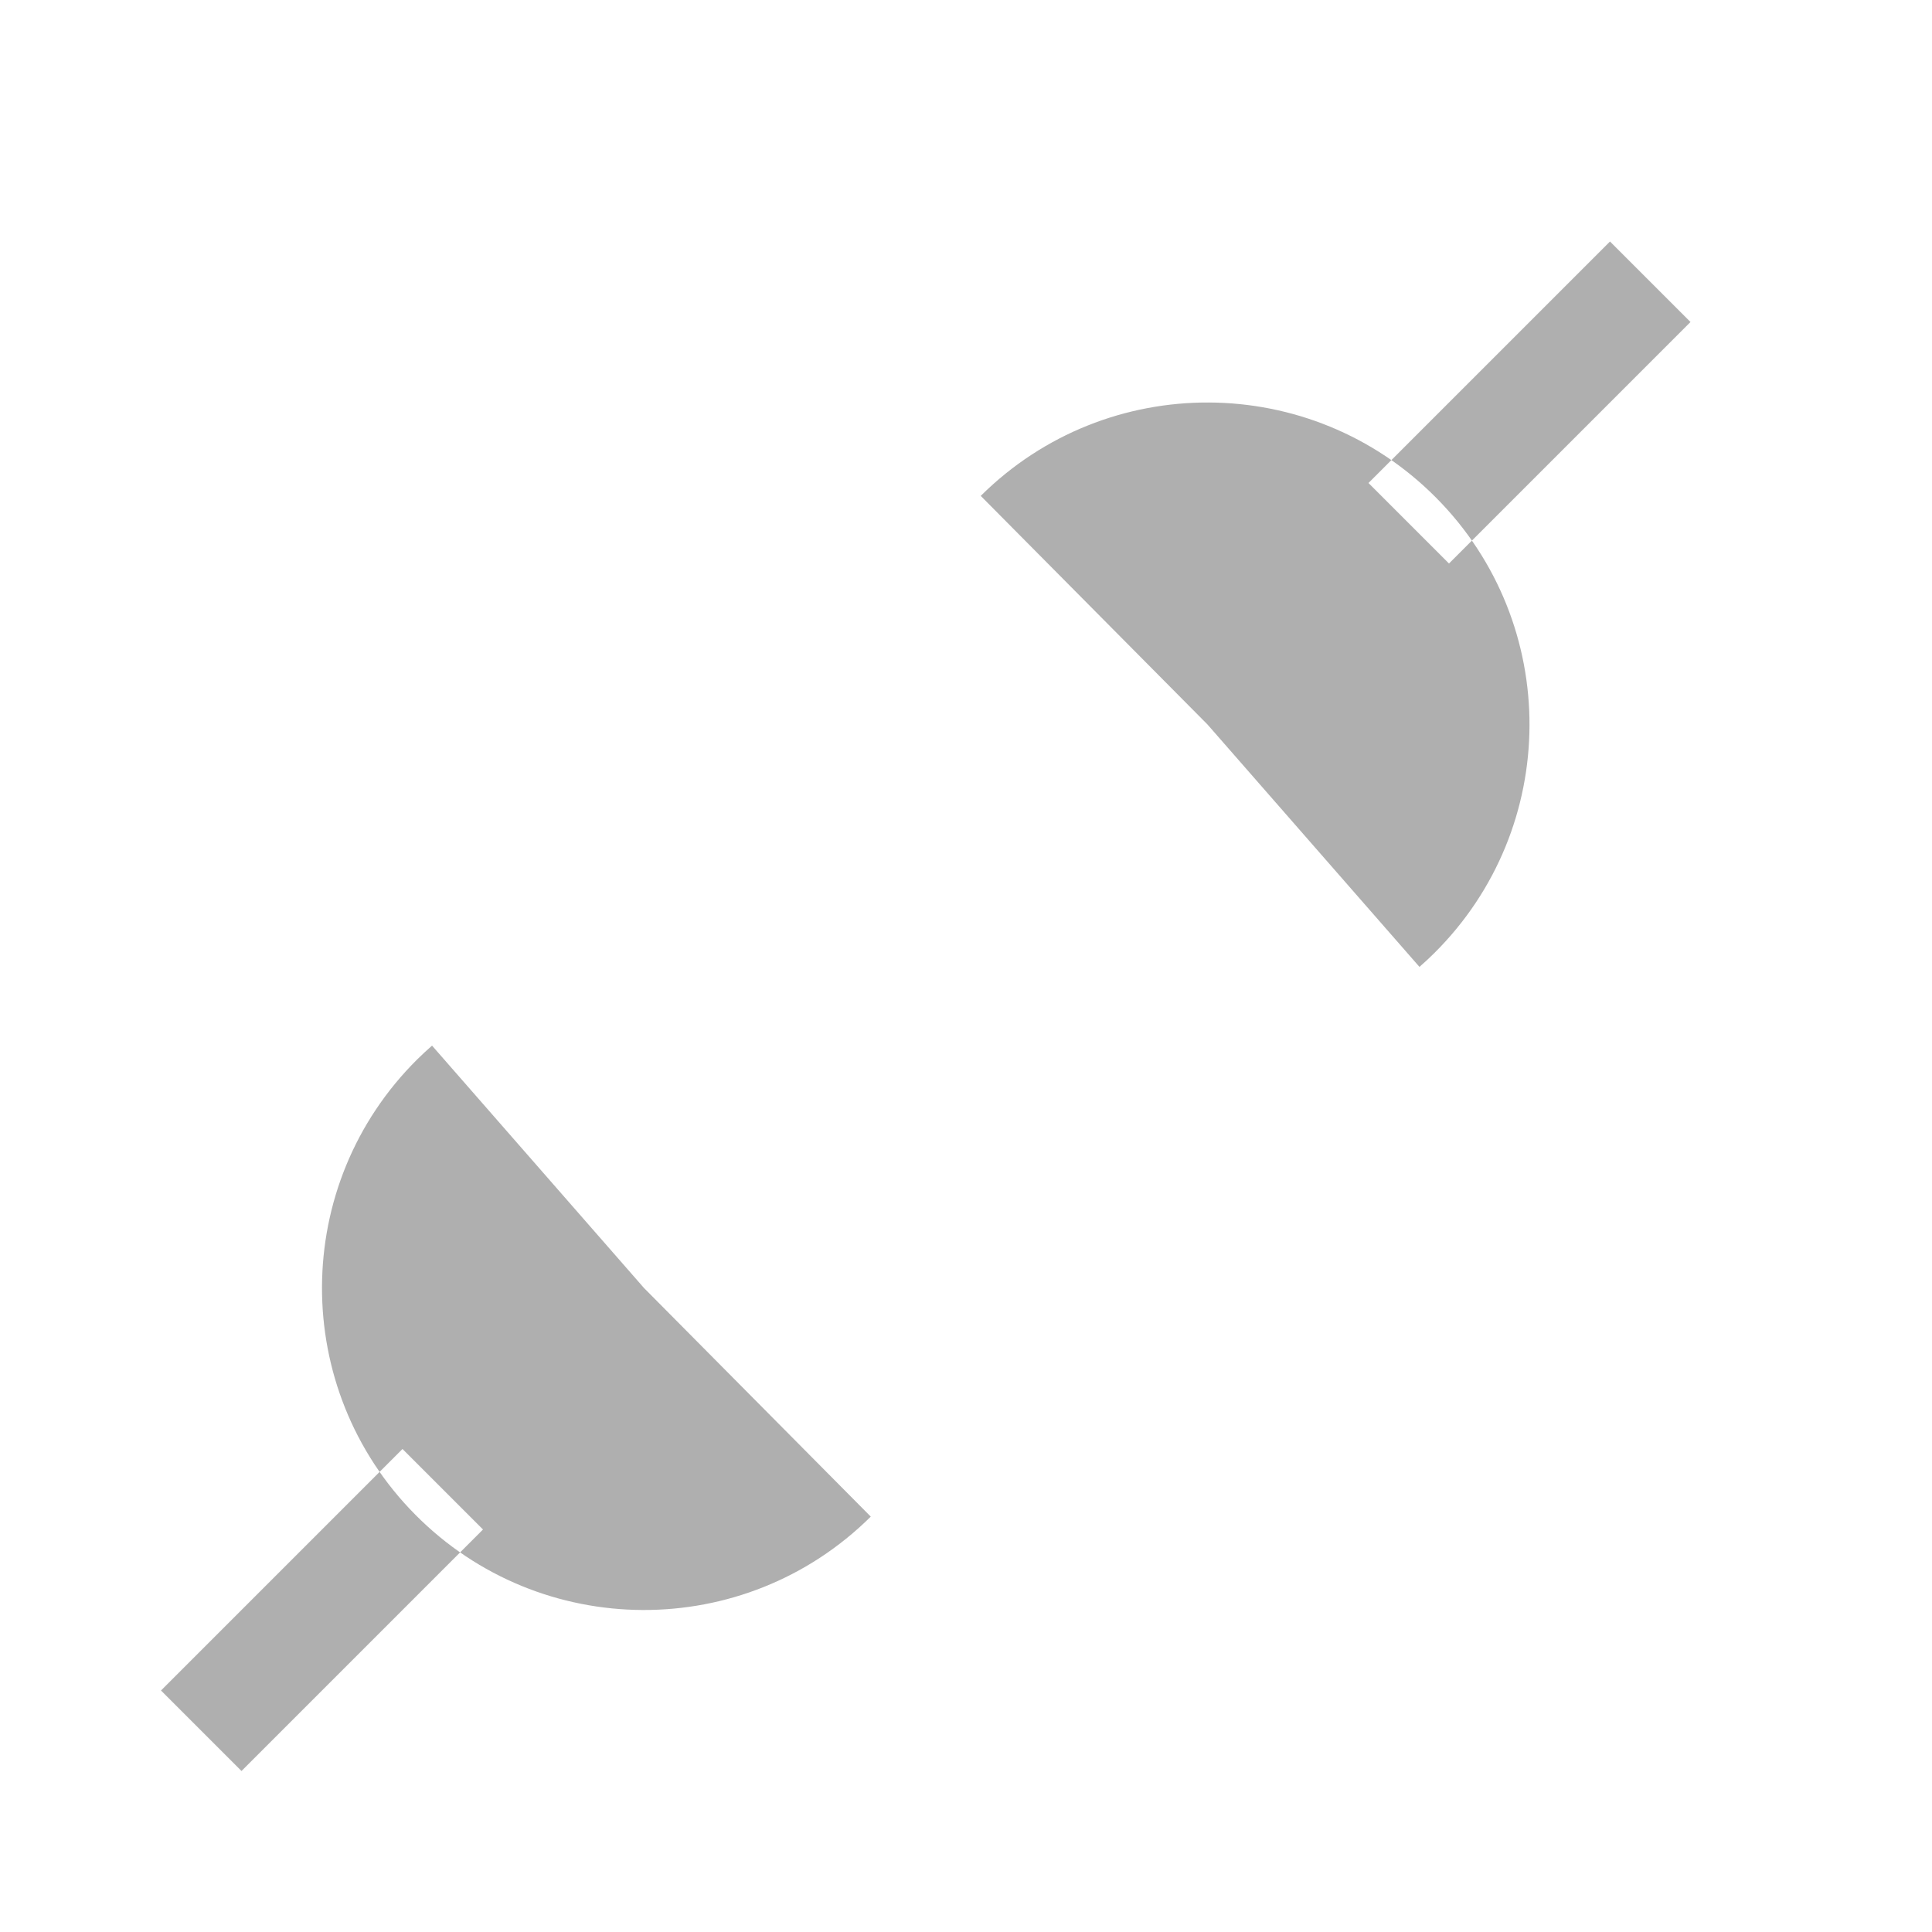
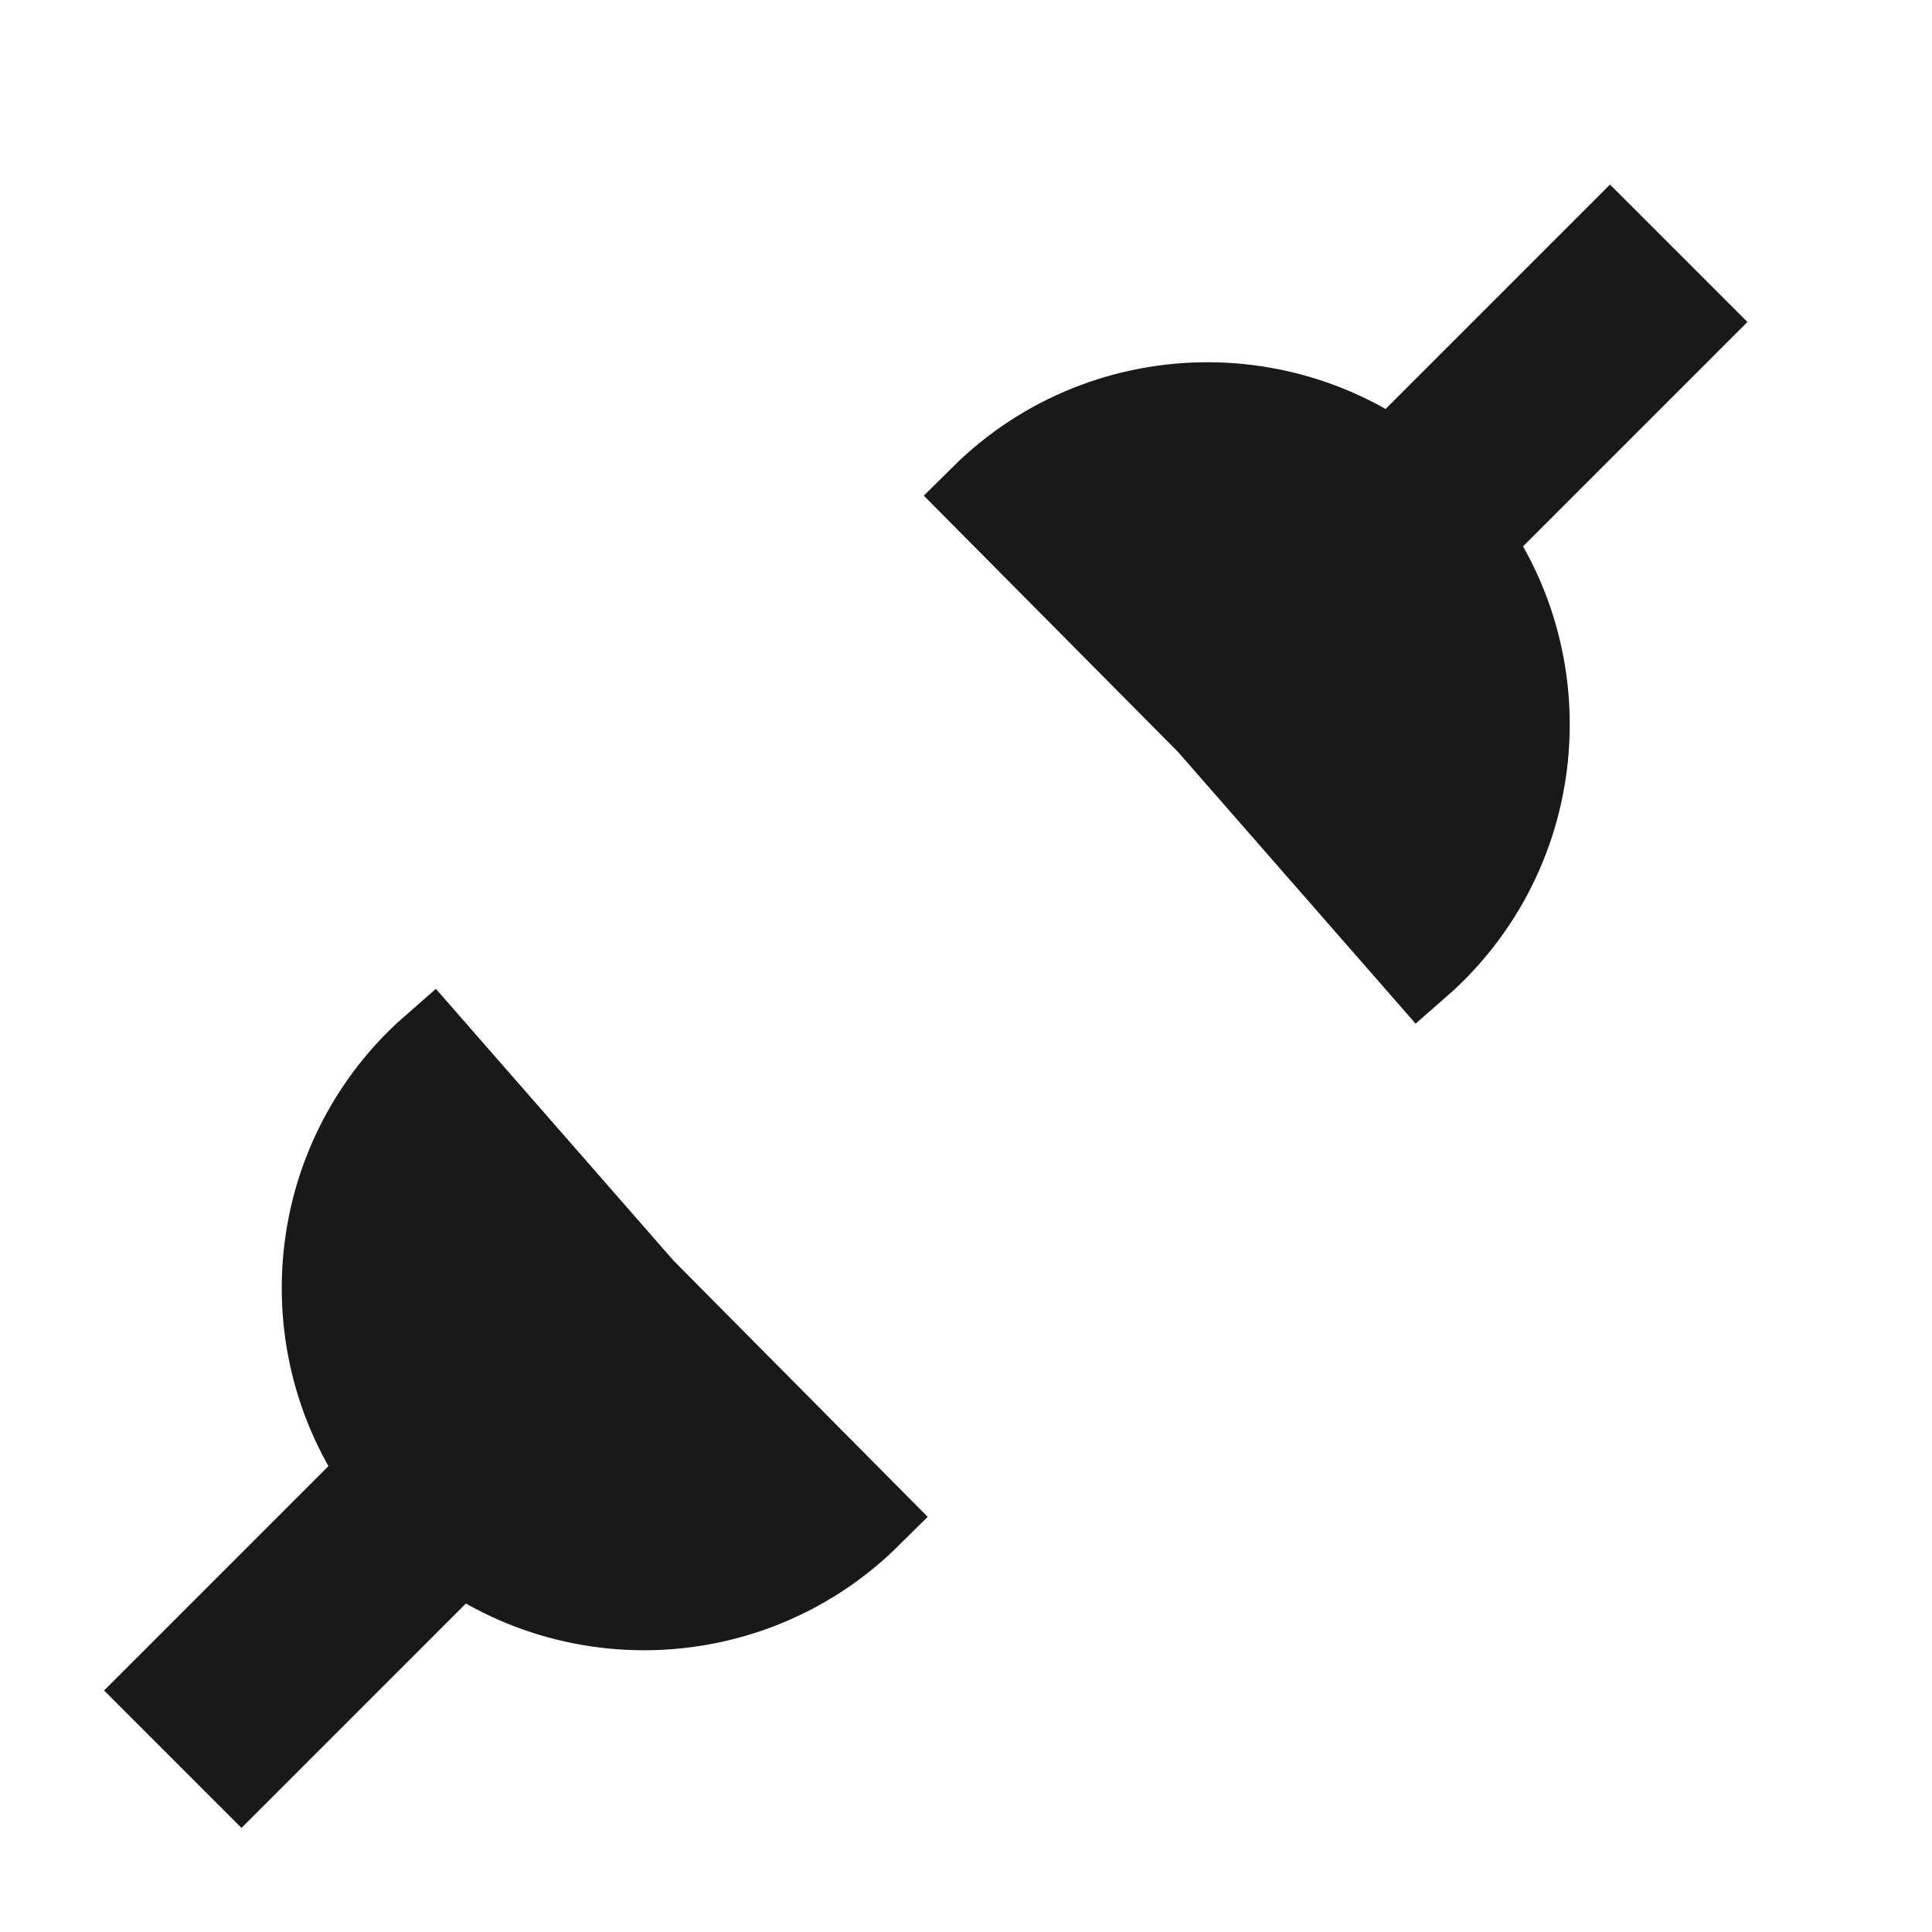
<svg xmlns="http://www.w3.org/2000/svg" version="1.1" width="24" height="24" id="svg3745">
  <defs id="defs3747" />
  <g transform="translate(0,8)" id="layer1">
-     <path d="M 10.817,10.84 C 9.248,12.396 6.716,12.385 5.16,10.817 3.604,9.248 3.615,6.716 5.183,5.16 5.243,5.101 5.304,5.044 5.367,4.989 L 8,8 10.817,10.84 z M 6,11 5,10 2,13 3,14 6,11 z" id="path3765" style="opacity:0.5;fill:#606060;fill-opacity:1;stroke:none" />
-     <path d="m 12.183,-1.84 c 1.568,-1.556 4.101,-1.545 5.657,0.023 1.556,1.568 1.545,4.101 -0.023,5.657 -0.059,0.059 -0.121,0.116 -0.184,0.171 L 15,1 12.183,-1.84 z M 21,-4 l -1,-1 -3,3 1,1 3,-3 z" id="path3767" style="opacity:0.5;fill:#606060;fill-opacity:1;stroke:none" />
+     <path d="M 10.817,10.84 C 9.248,12.396 6.716,12.385 5.16,10.817 3.604,9.248 3.615,6.716 5.183,5.16 5.243,5.101 5.304,5.044 5.367,4.989 L 8,8 10.817,10.84 z M 6,11 5,10 2,13 3,14 6,11 z" id="path3765" style="opacity:0.9;fill:#000000;fill-opacity:1;stroke:#000000;stroke-opacity:1" />
+     <path d="m 12.183,-1.84 c 1.568,-1.556 4.101,-1.545 5.657,0.023 1.556,1.568 1.545,4.101 -0.023,5.657 -0.059,0.059 -0.121,0.116 -0.184,0.171 L 15,1 12.183,-1.84 z M 21,-4 l -1,-1 -3,3 1,1 3,-3 z" id="path3767" style="opacity:0.9;fill:#000000;fill-opacity:1;stroke:#000000;stroke-opacity:1" />
  </g>
</svg>
